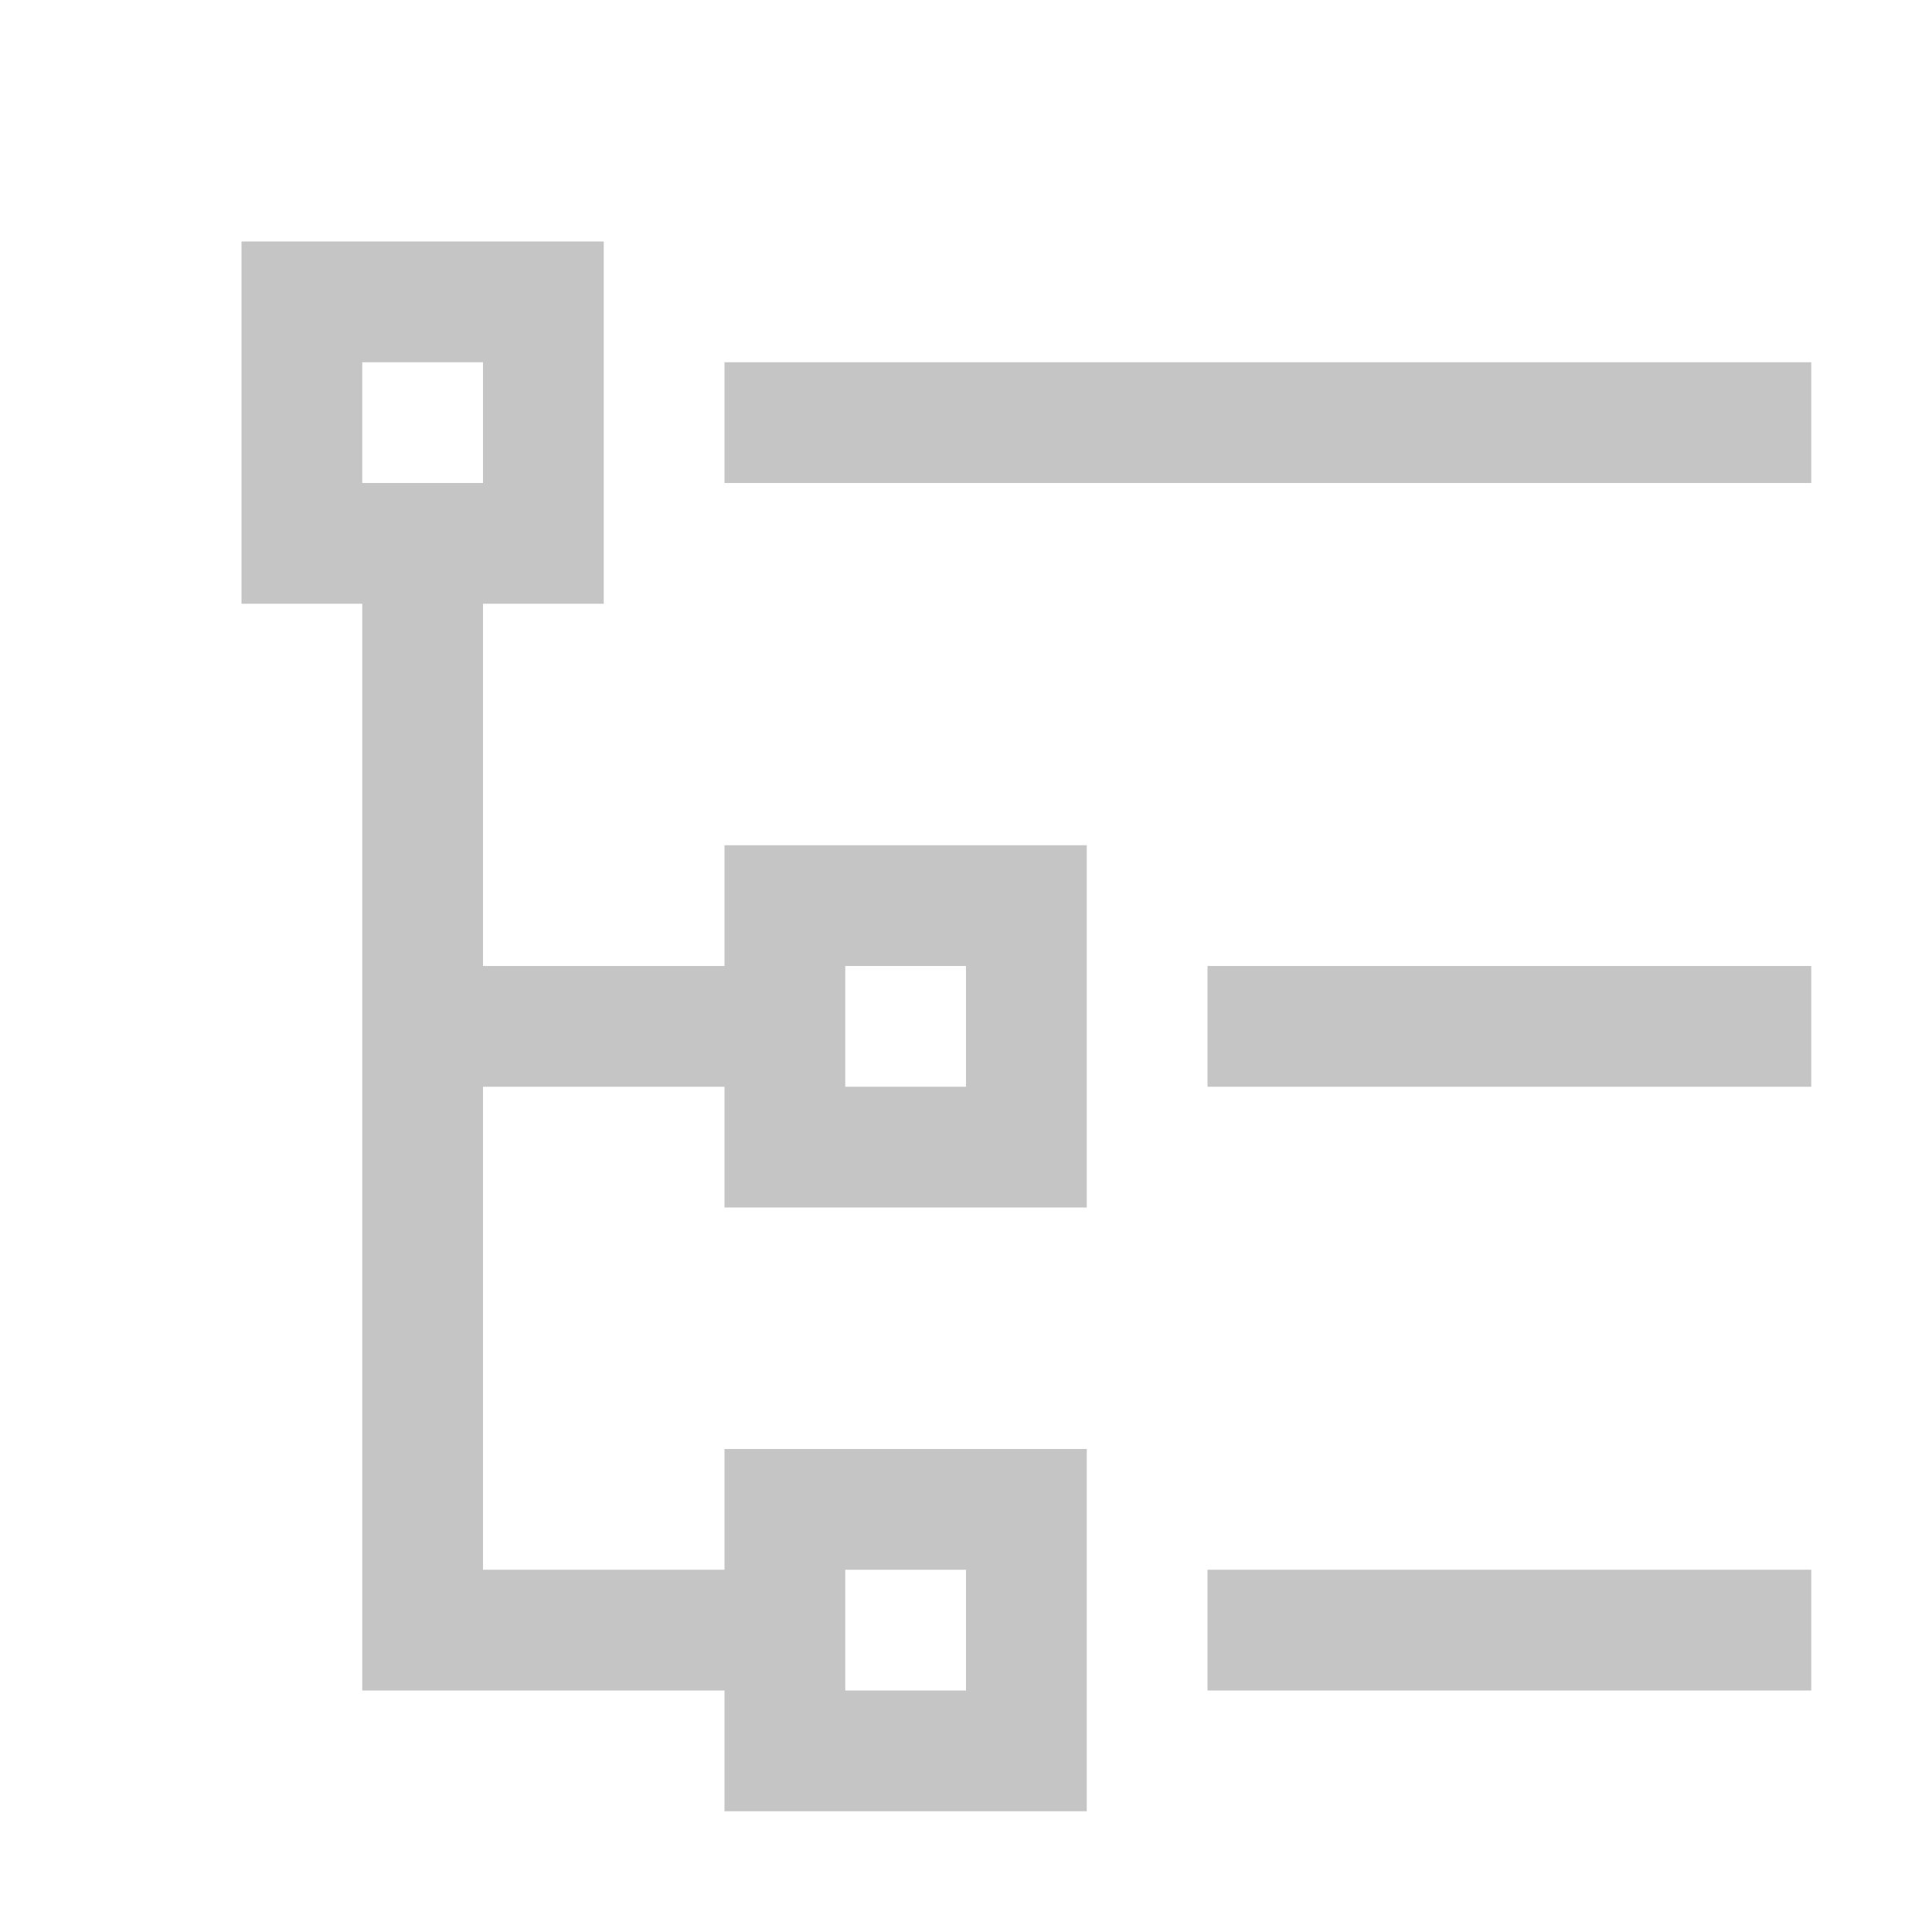
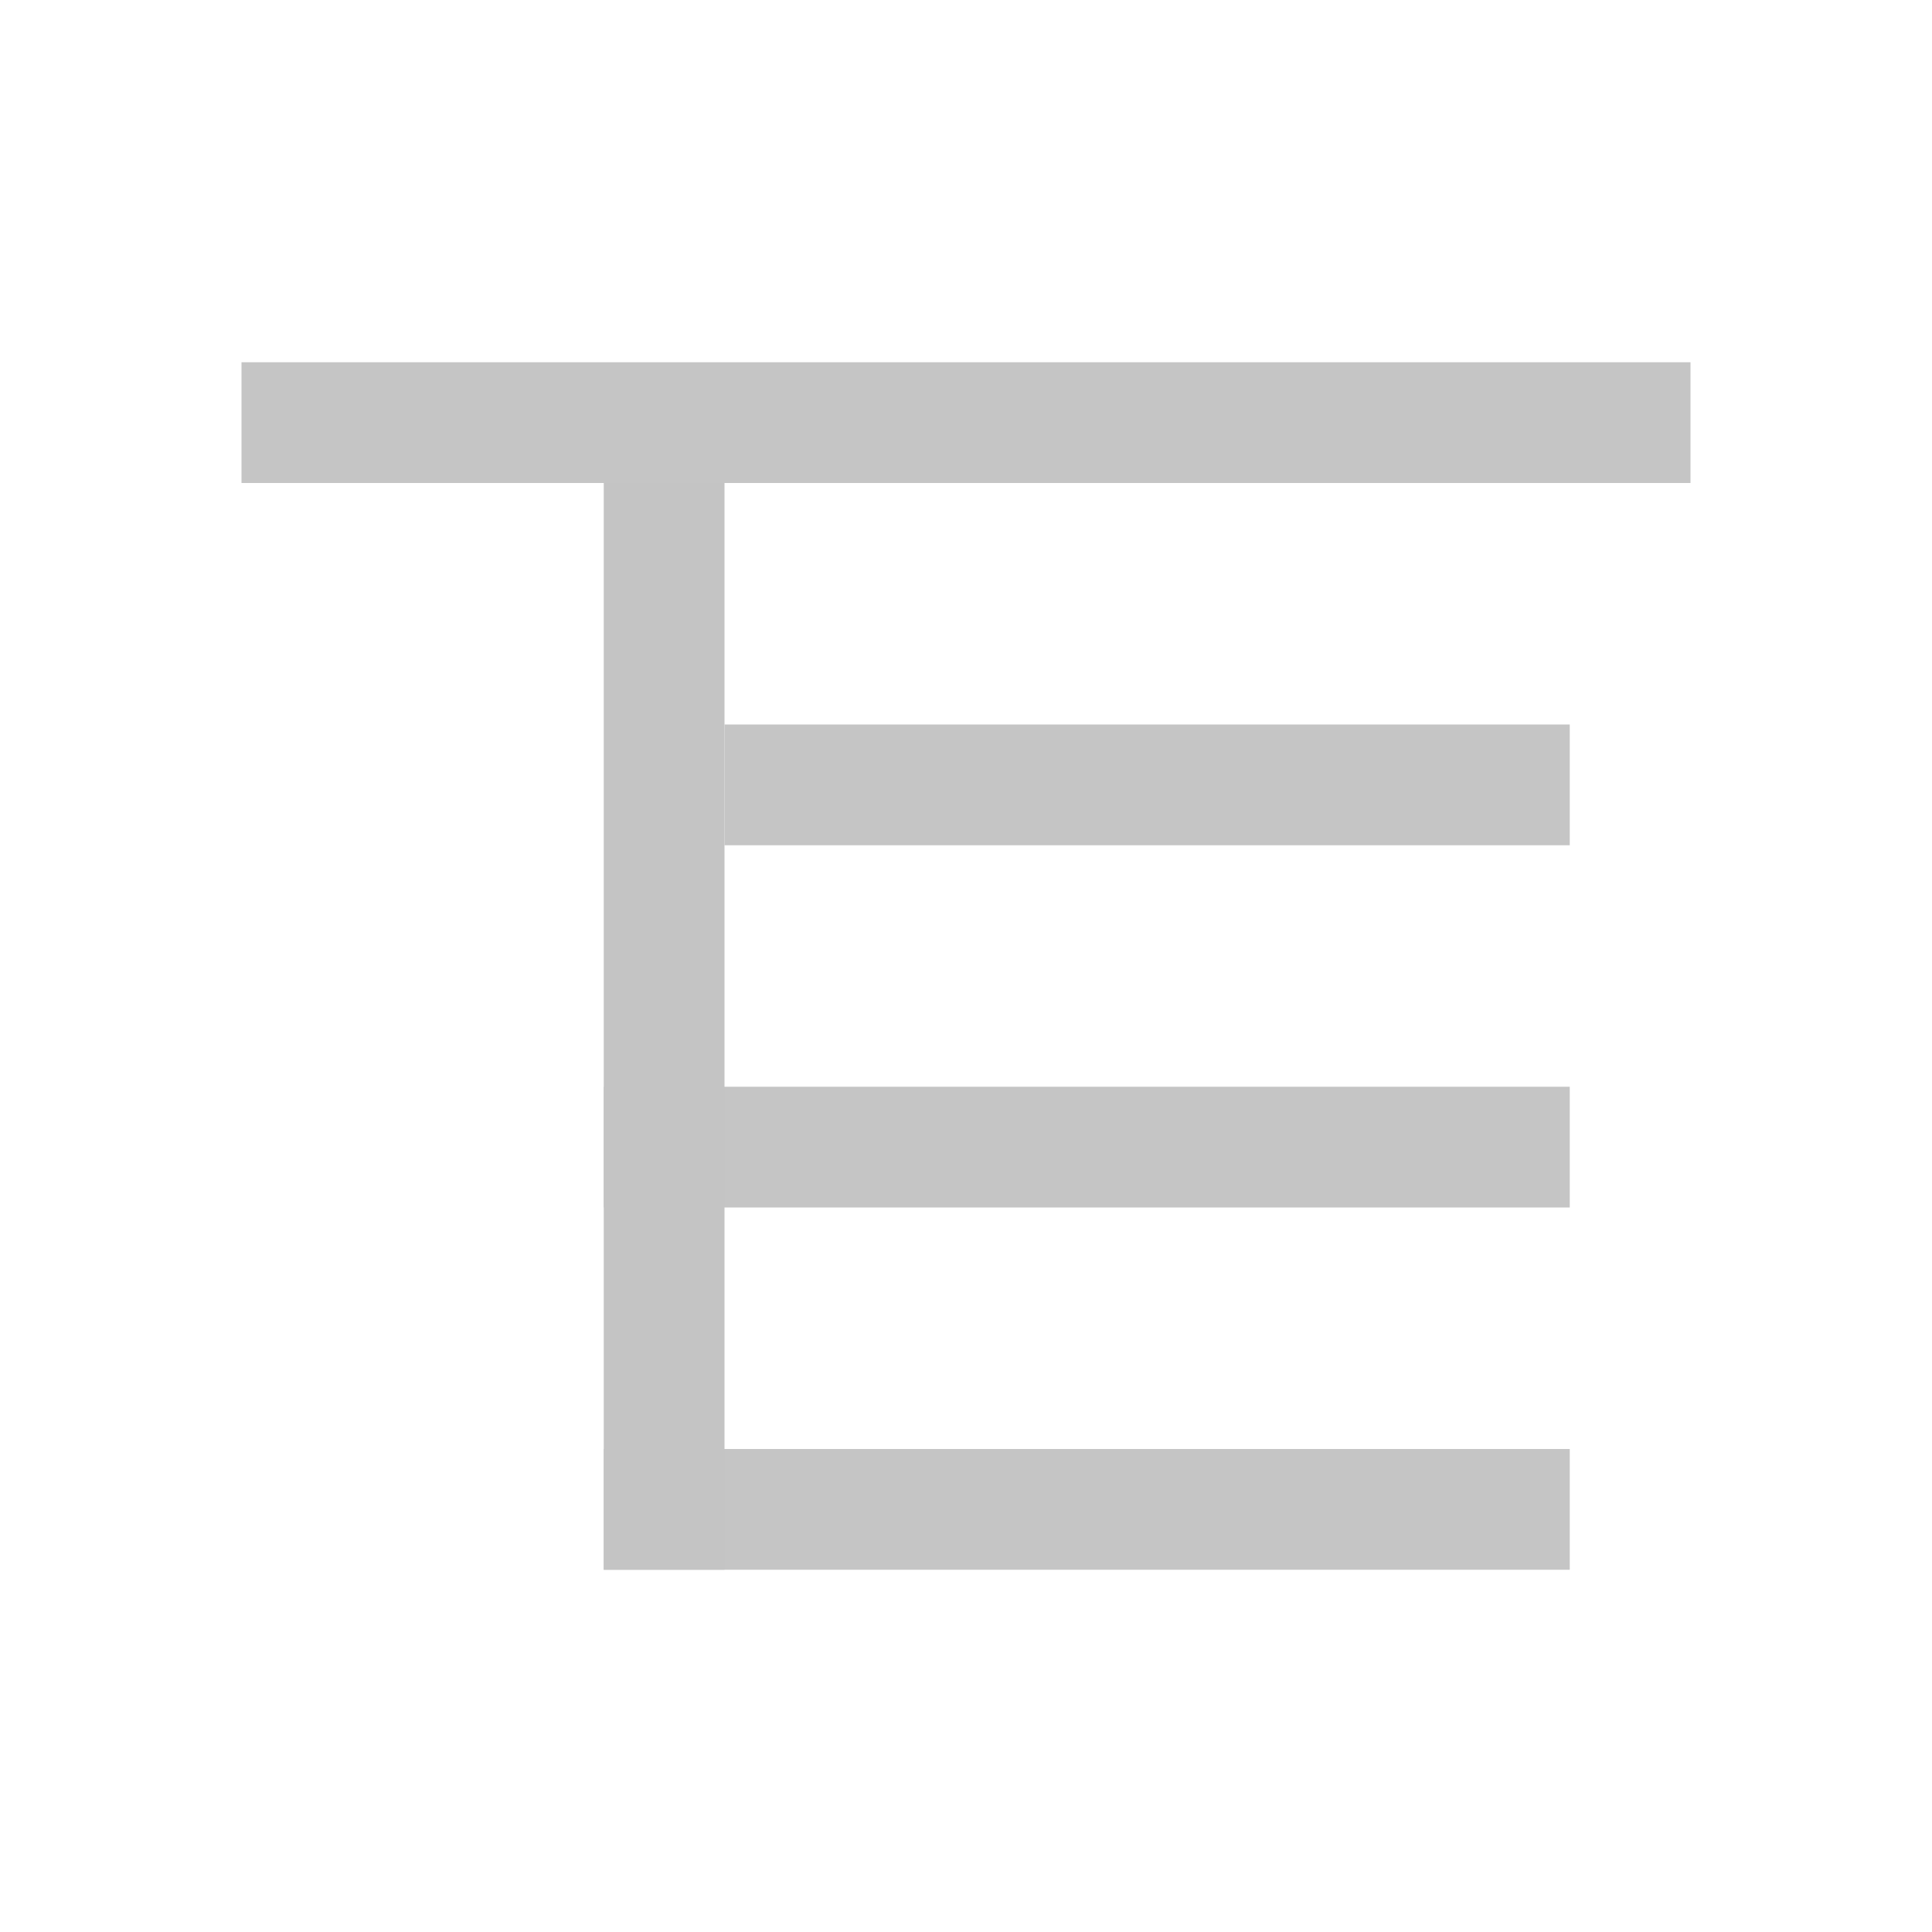
<svg xmlns="http://www.w3.org/2000/svg" width="16" height="16" viewBox="0 0 16 16" fill="none">
-   <path d="M9 10V7H6V8H4V5H5V2H2V5H3V14H6V15H9V12H6V13H4V9H6V10H9ZM7 8H8V9H7V8ZM3 3H4V4H3V3ZM7 13H8V14H7V13Z" fill="#C5C5C5" />
-   <path d="M15 3H6V4H15V3Z" fill="#C5C5C5" />
-   <path d="M15 8H10V9H15V8Z" fill="#C5C5C5" />
-   <path d="M15 13H10V14H15V13Z" fill="#C5C5C5" />
+   <path d="M14 3V4H2V3H14Z" fill="#C5C5C5" />
+   <path d="M13 6V7H6V6H13Z" fill="#C5C5C5" />
+   <path d="M13 9V10H5V9H13Z" fill="#C5C5C5" />
+   <path d="M13 12V13H5V12H13Z" fill="#C5C5C5" />
+   <rect x="5" y="4" width="1" height="9" fill="#C4C4C4" />
</svg>
